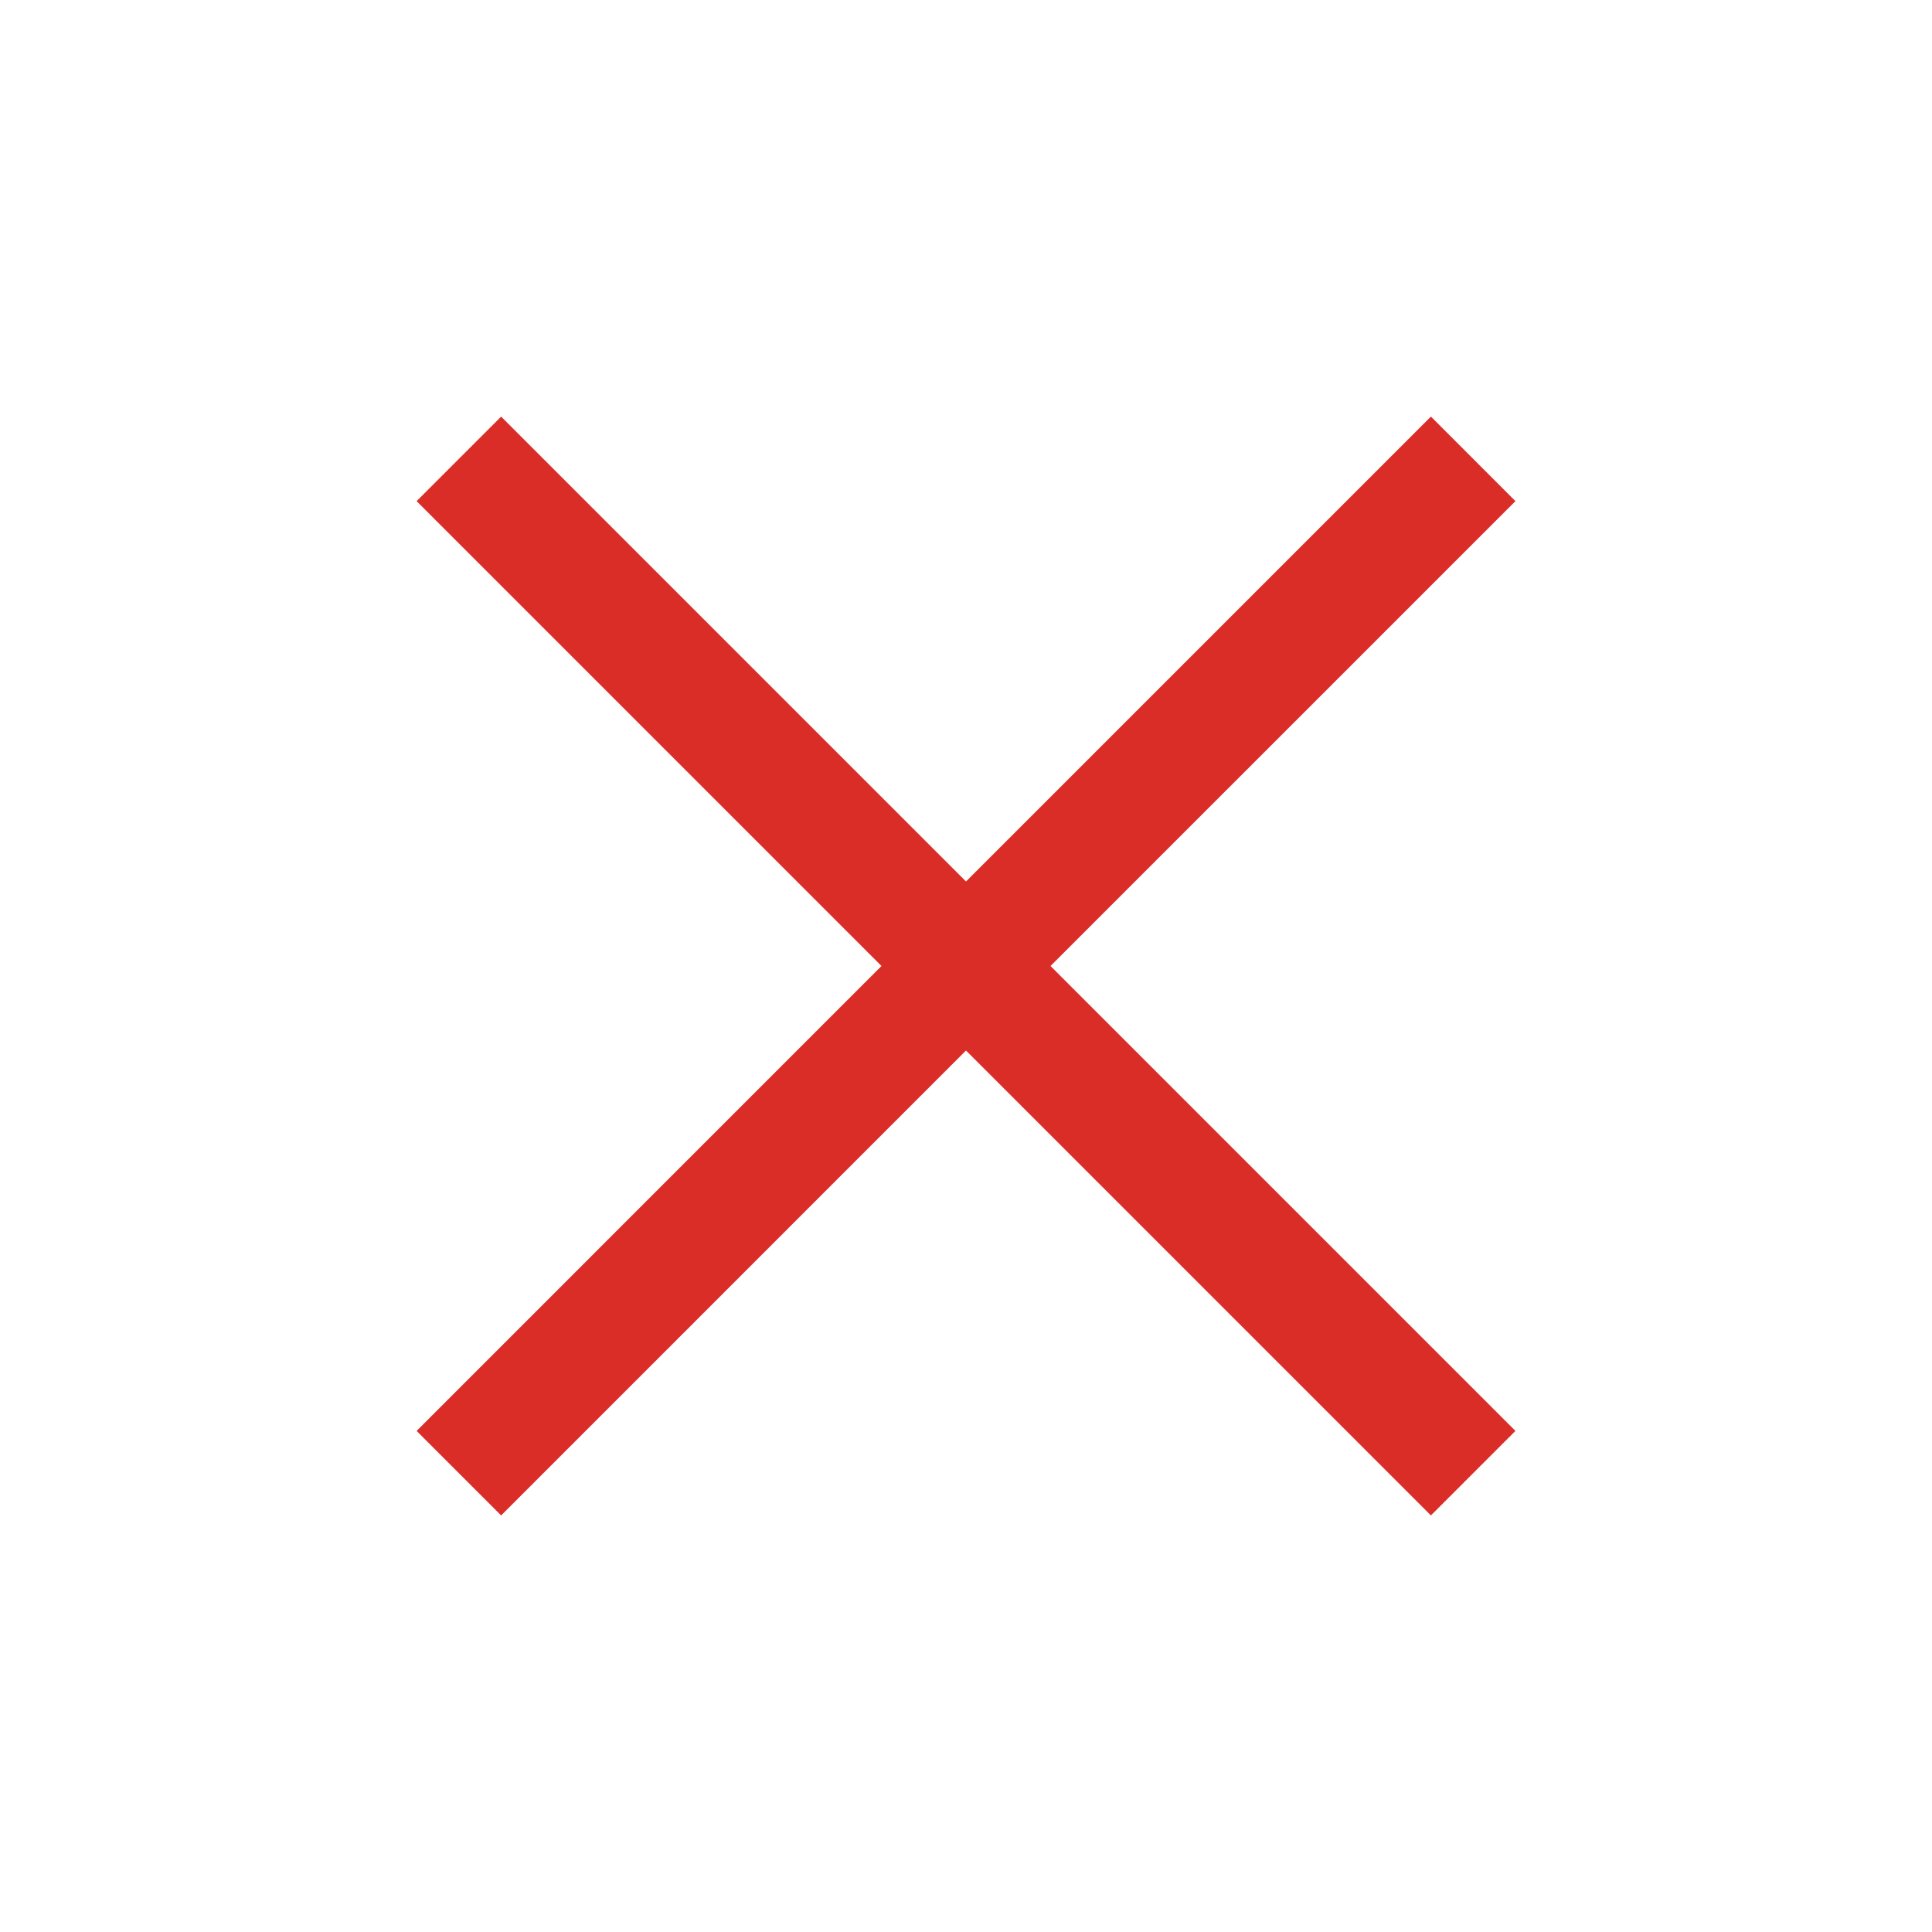
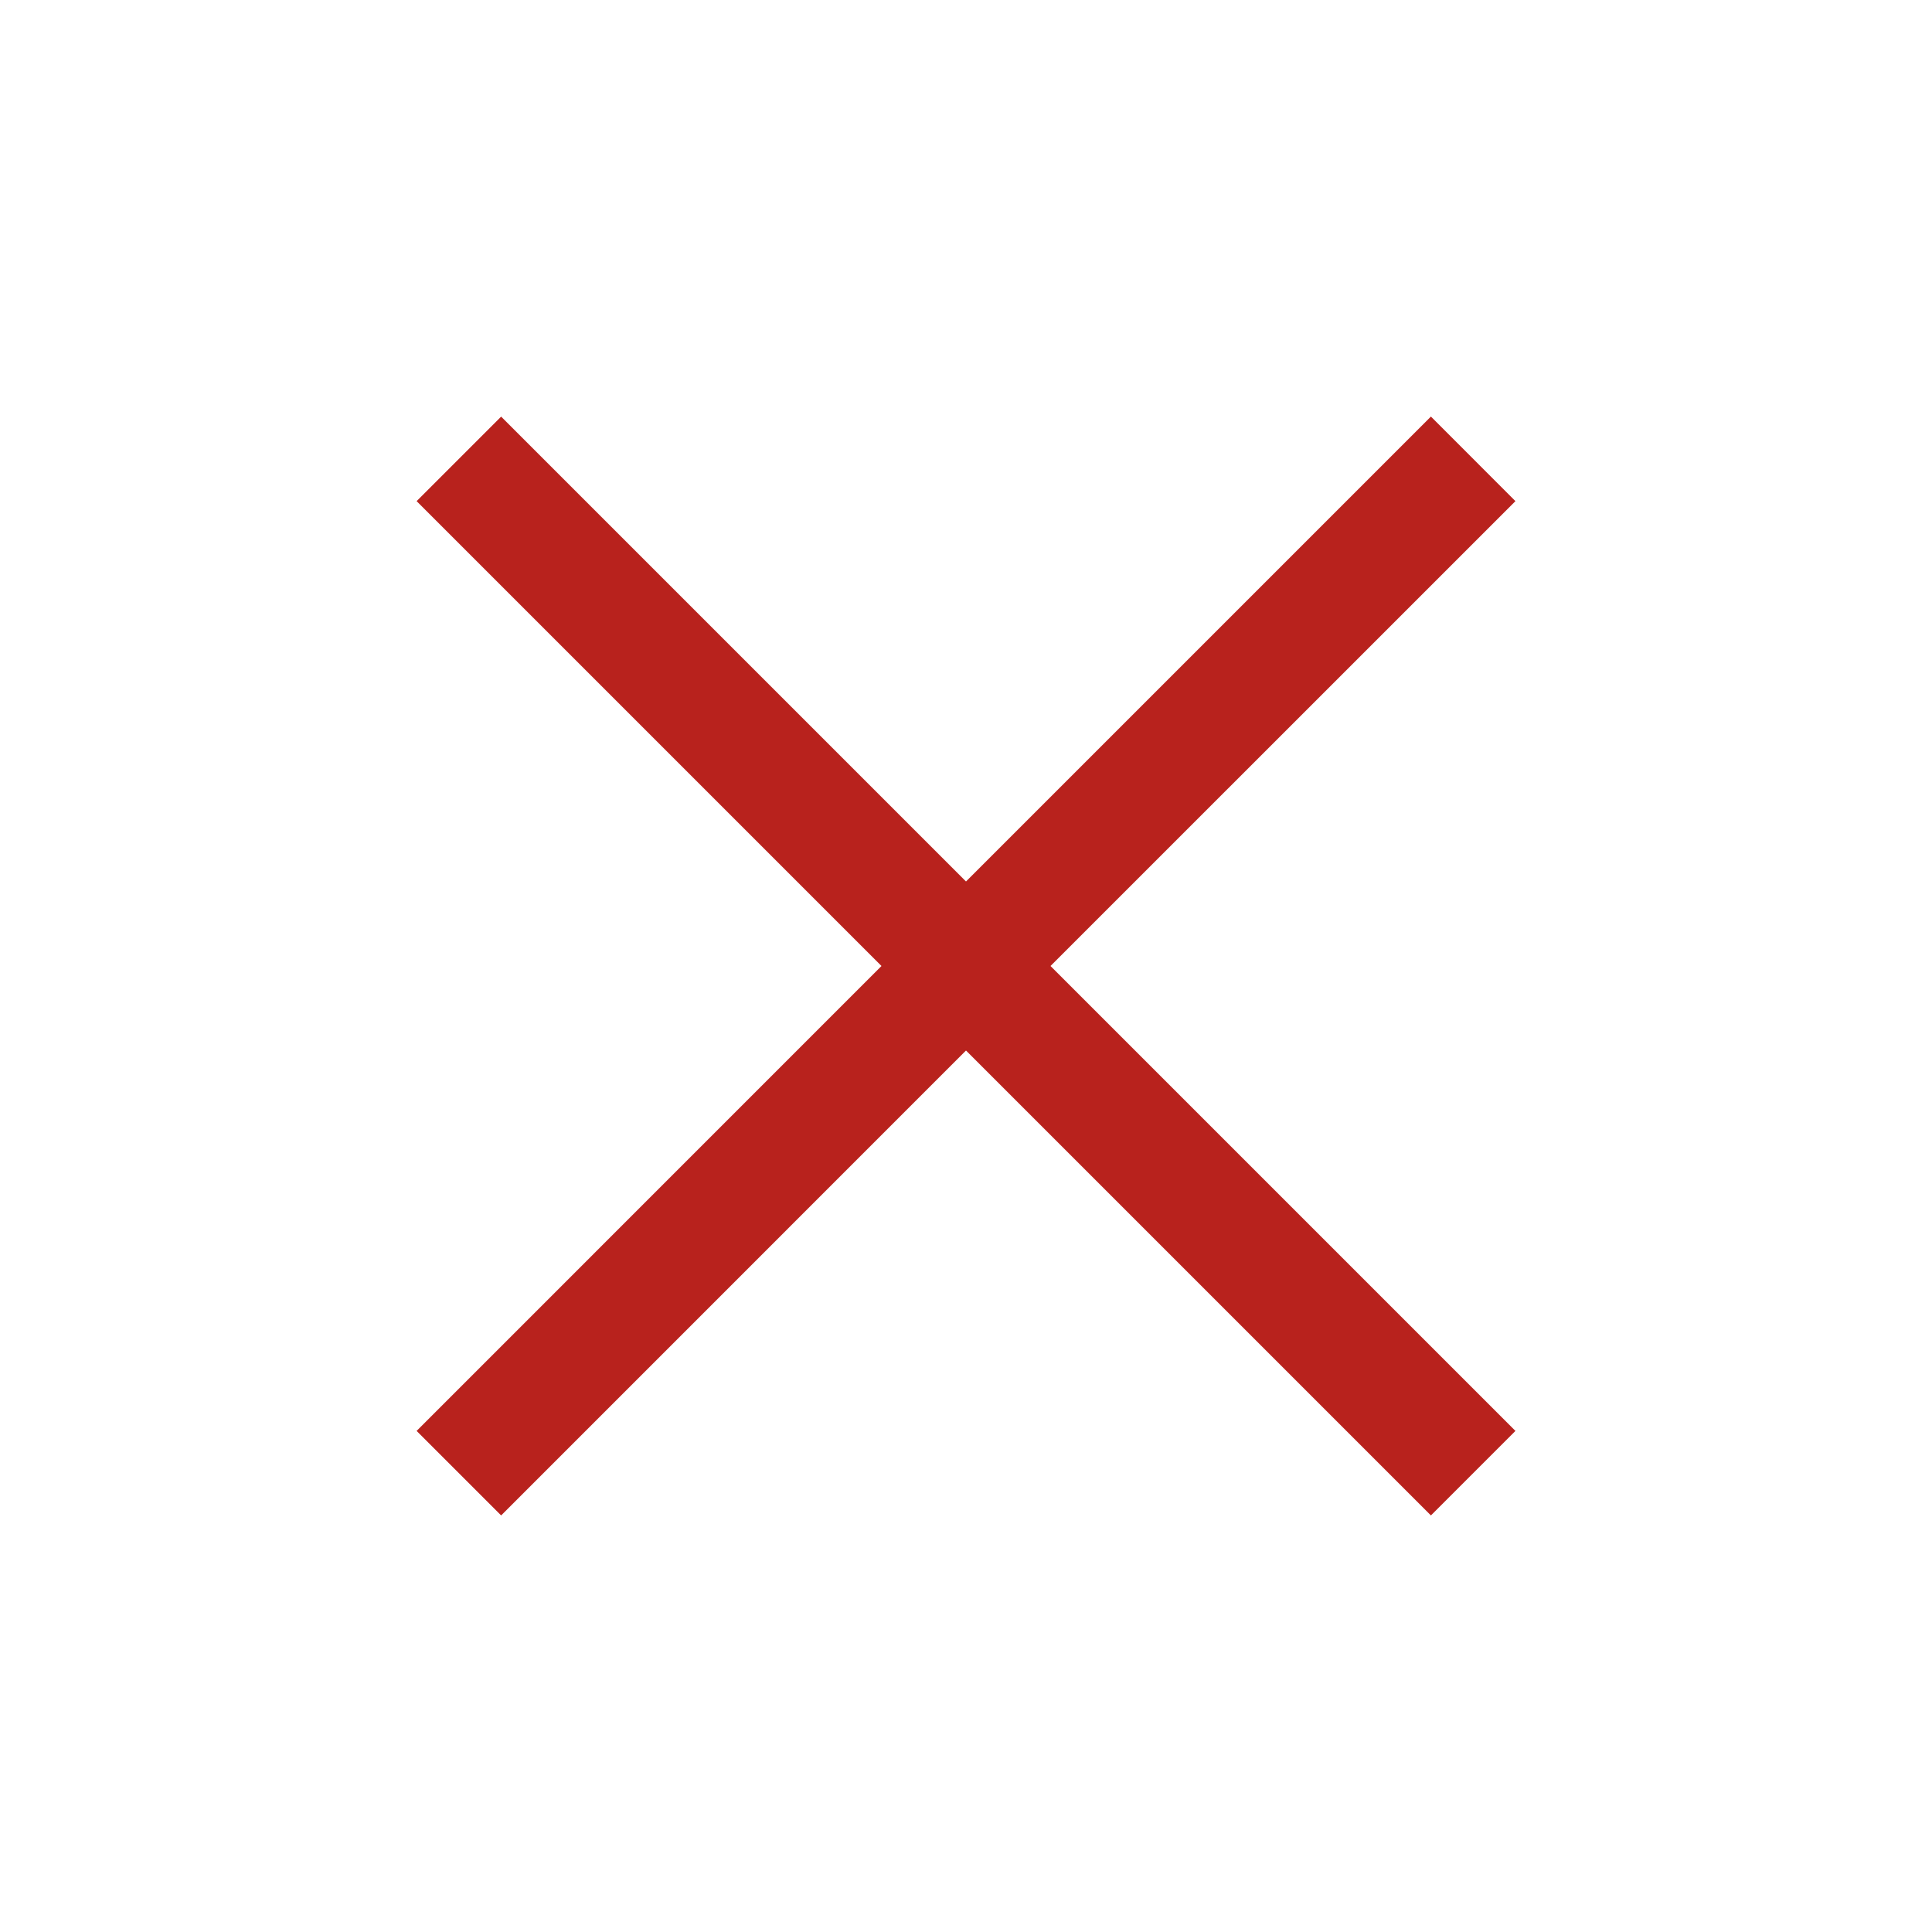
<svg xmlns="http://www.w3.org/2000/svg" width="36" height="36" fill="none" viewBox="0 0 36 36">
-   <path fill="#DB2D27" d="m9.338 28.238-1.575-1.575L16.425 18 7.763 9.338l1.575-1.575L18 16.425l8.663-8.663 1.575 1.576L19.575 18l8.663 8.663-1.575 1.575L18 19.575l-8.662 8.663Z" />
+   <path fill="#B8221D" d="m9.338 28.238-1.575-1.575L16.425 18 7.763 9.338l1.575-1.575L18 16.425l8.663-8.663 1.575 1.576L19.575 18l8.663 8.663-1.575 1.575L18 19.575l-8.662 8.663Z" />
</svg>
